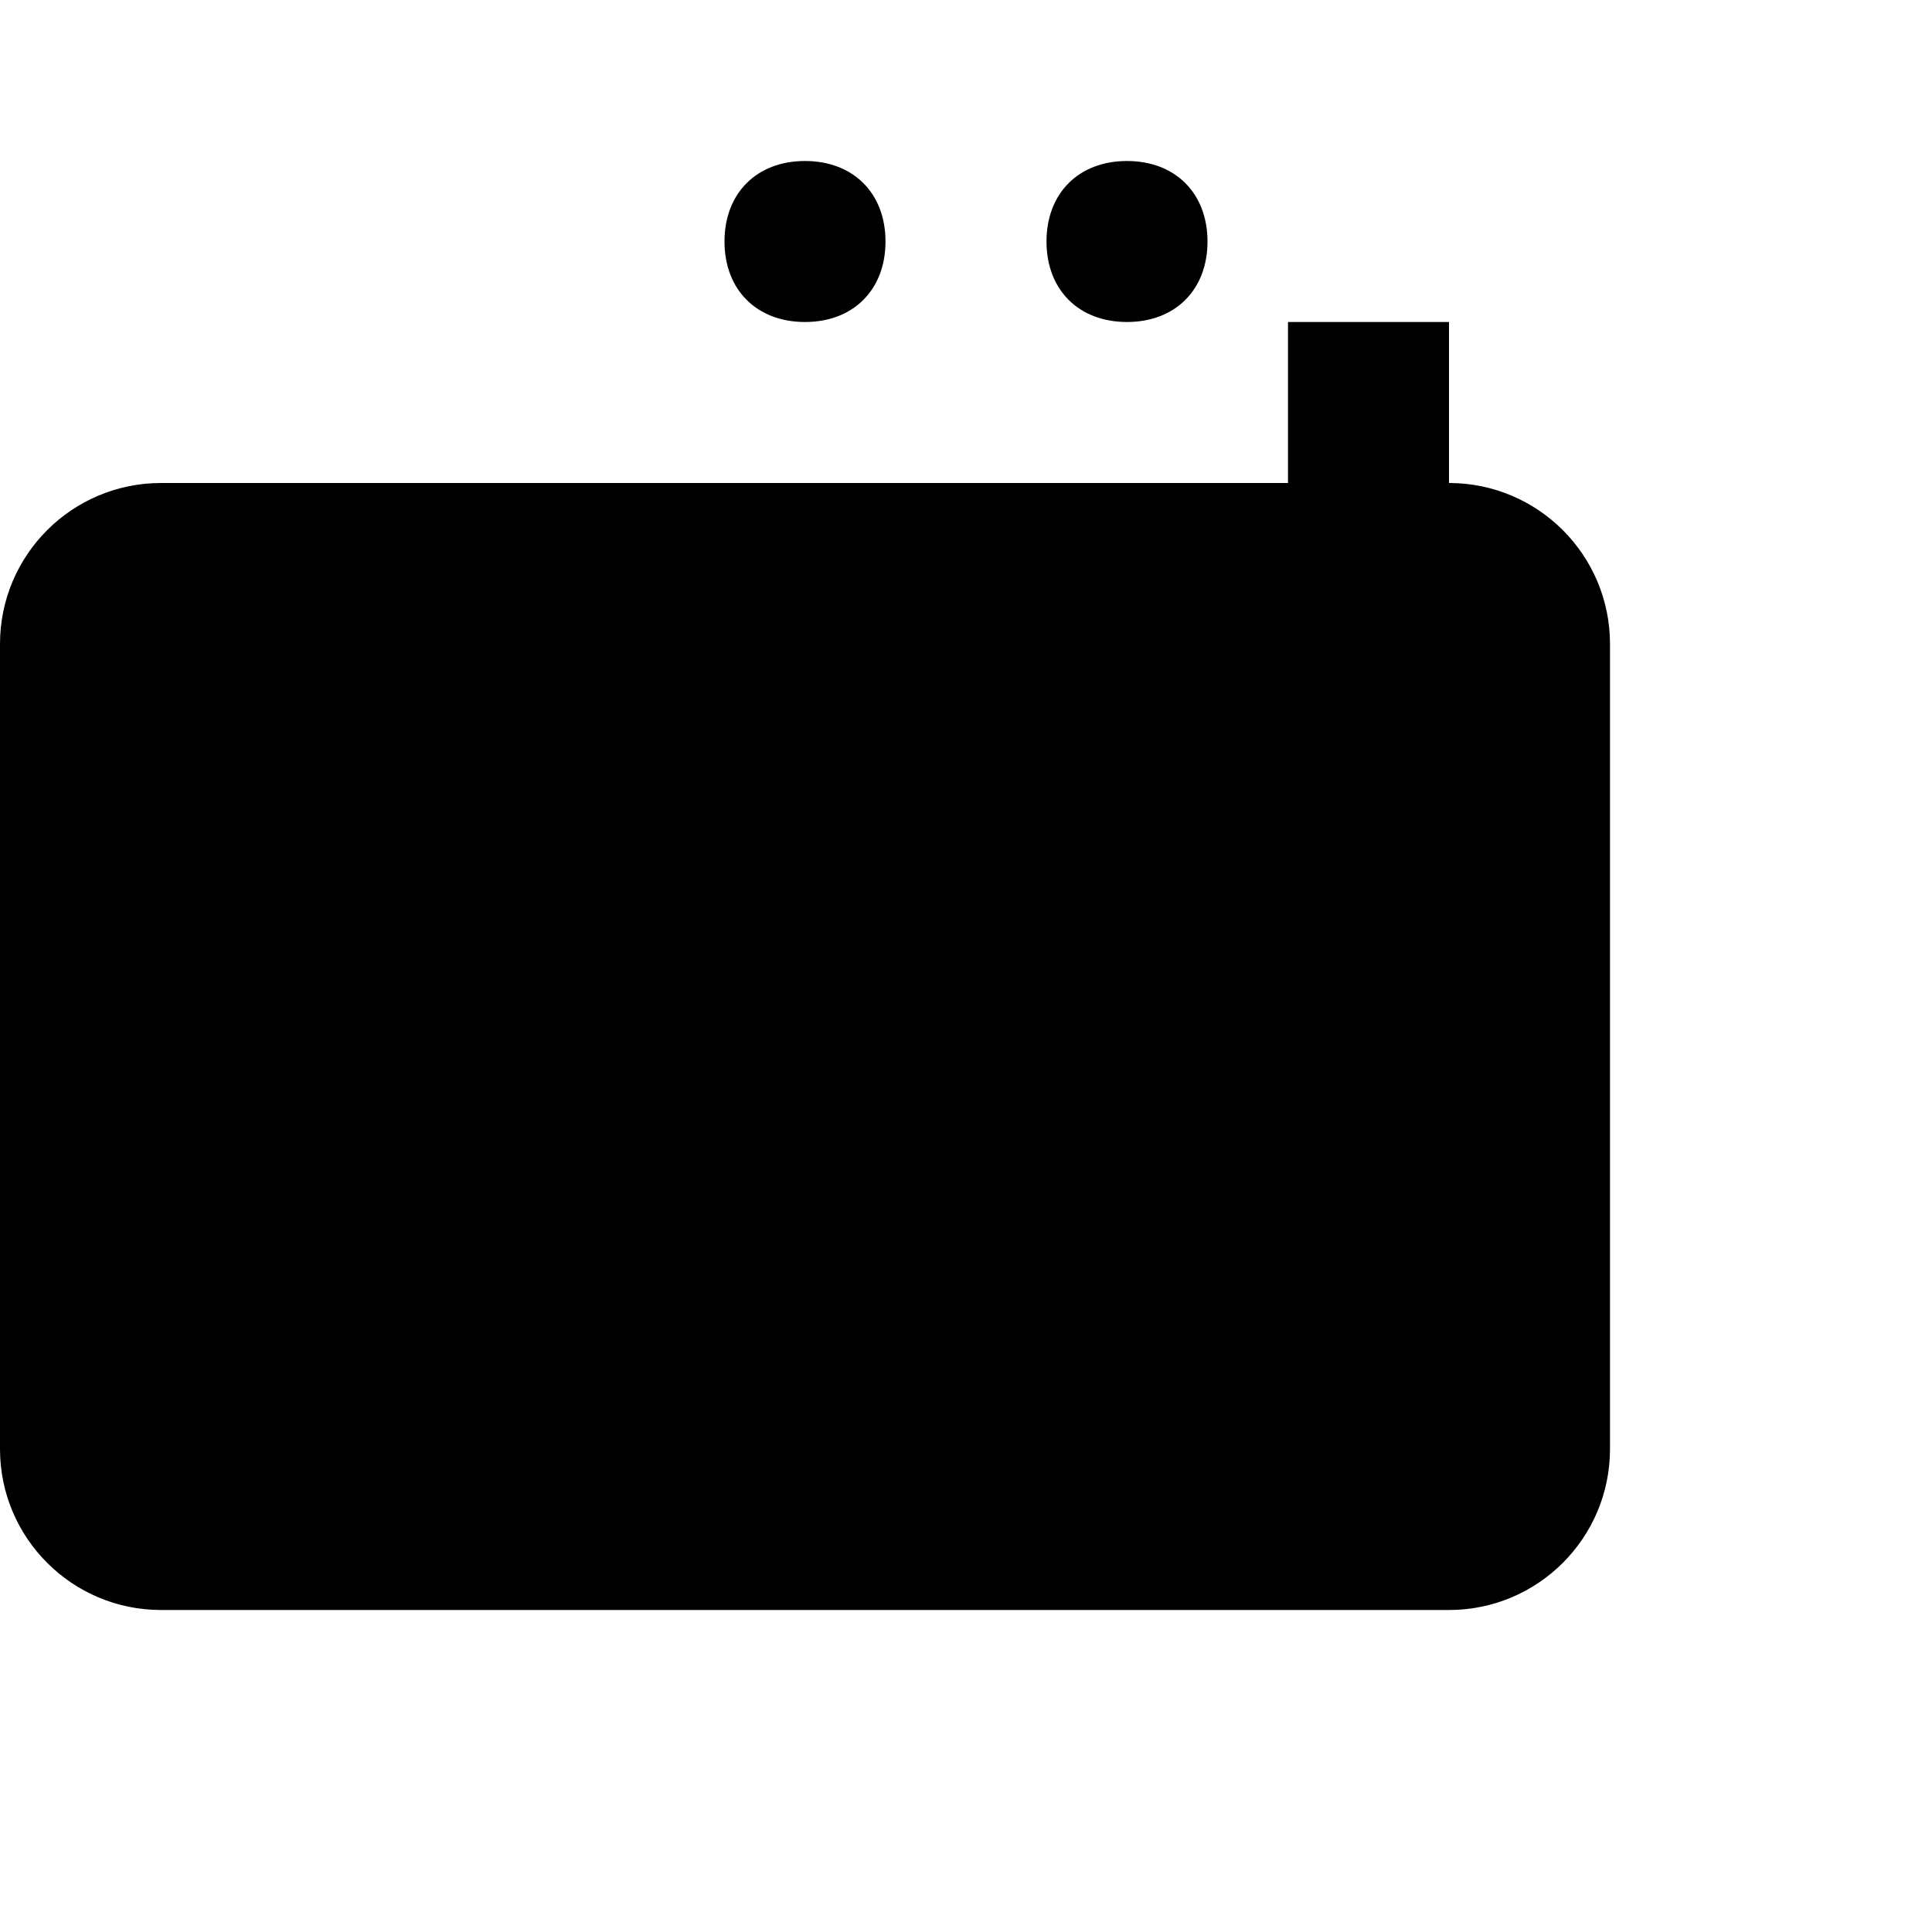
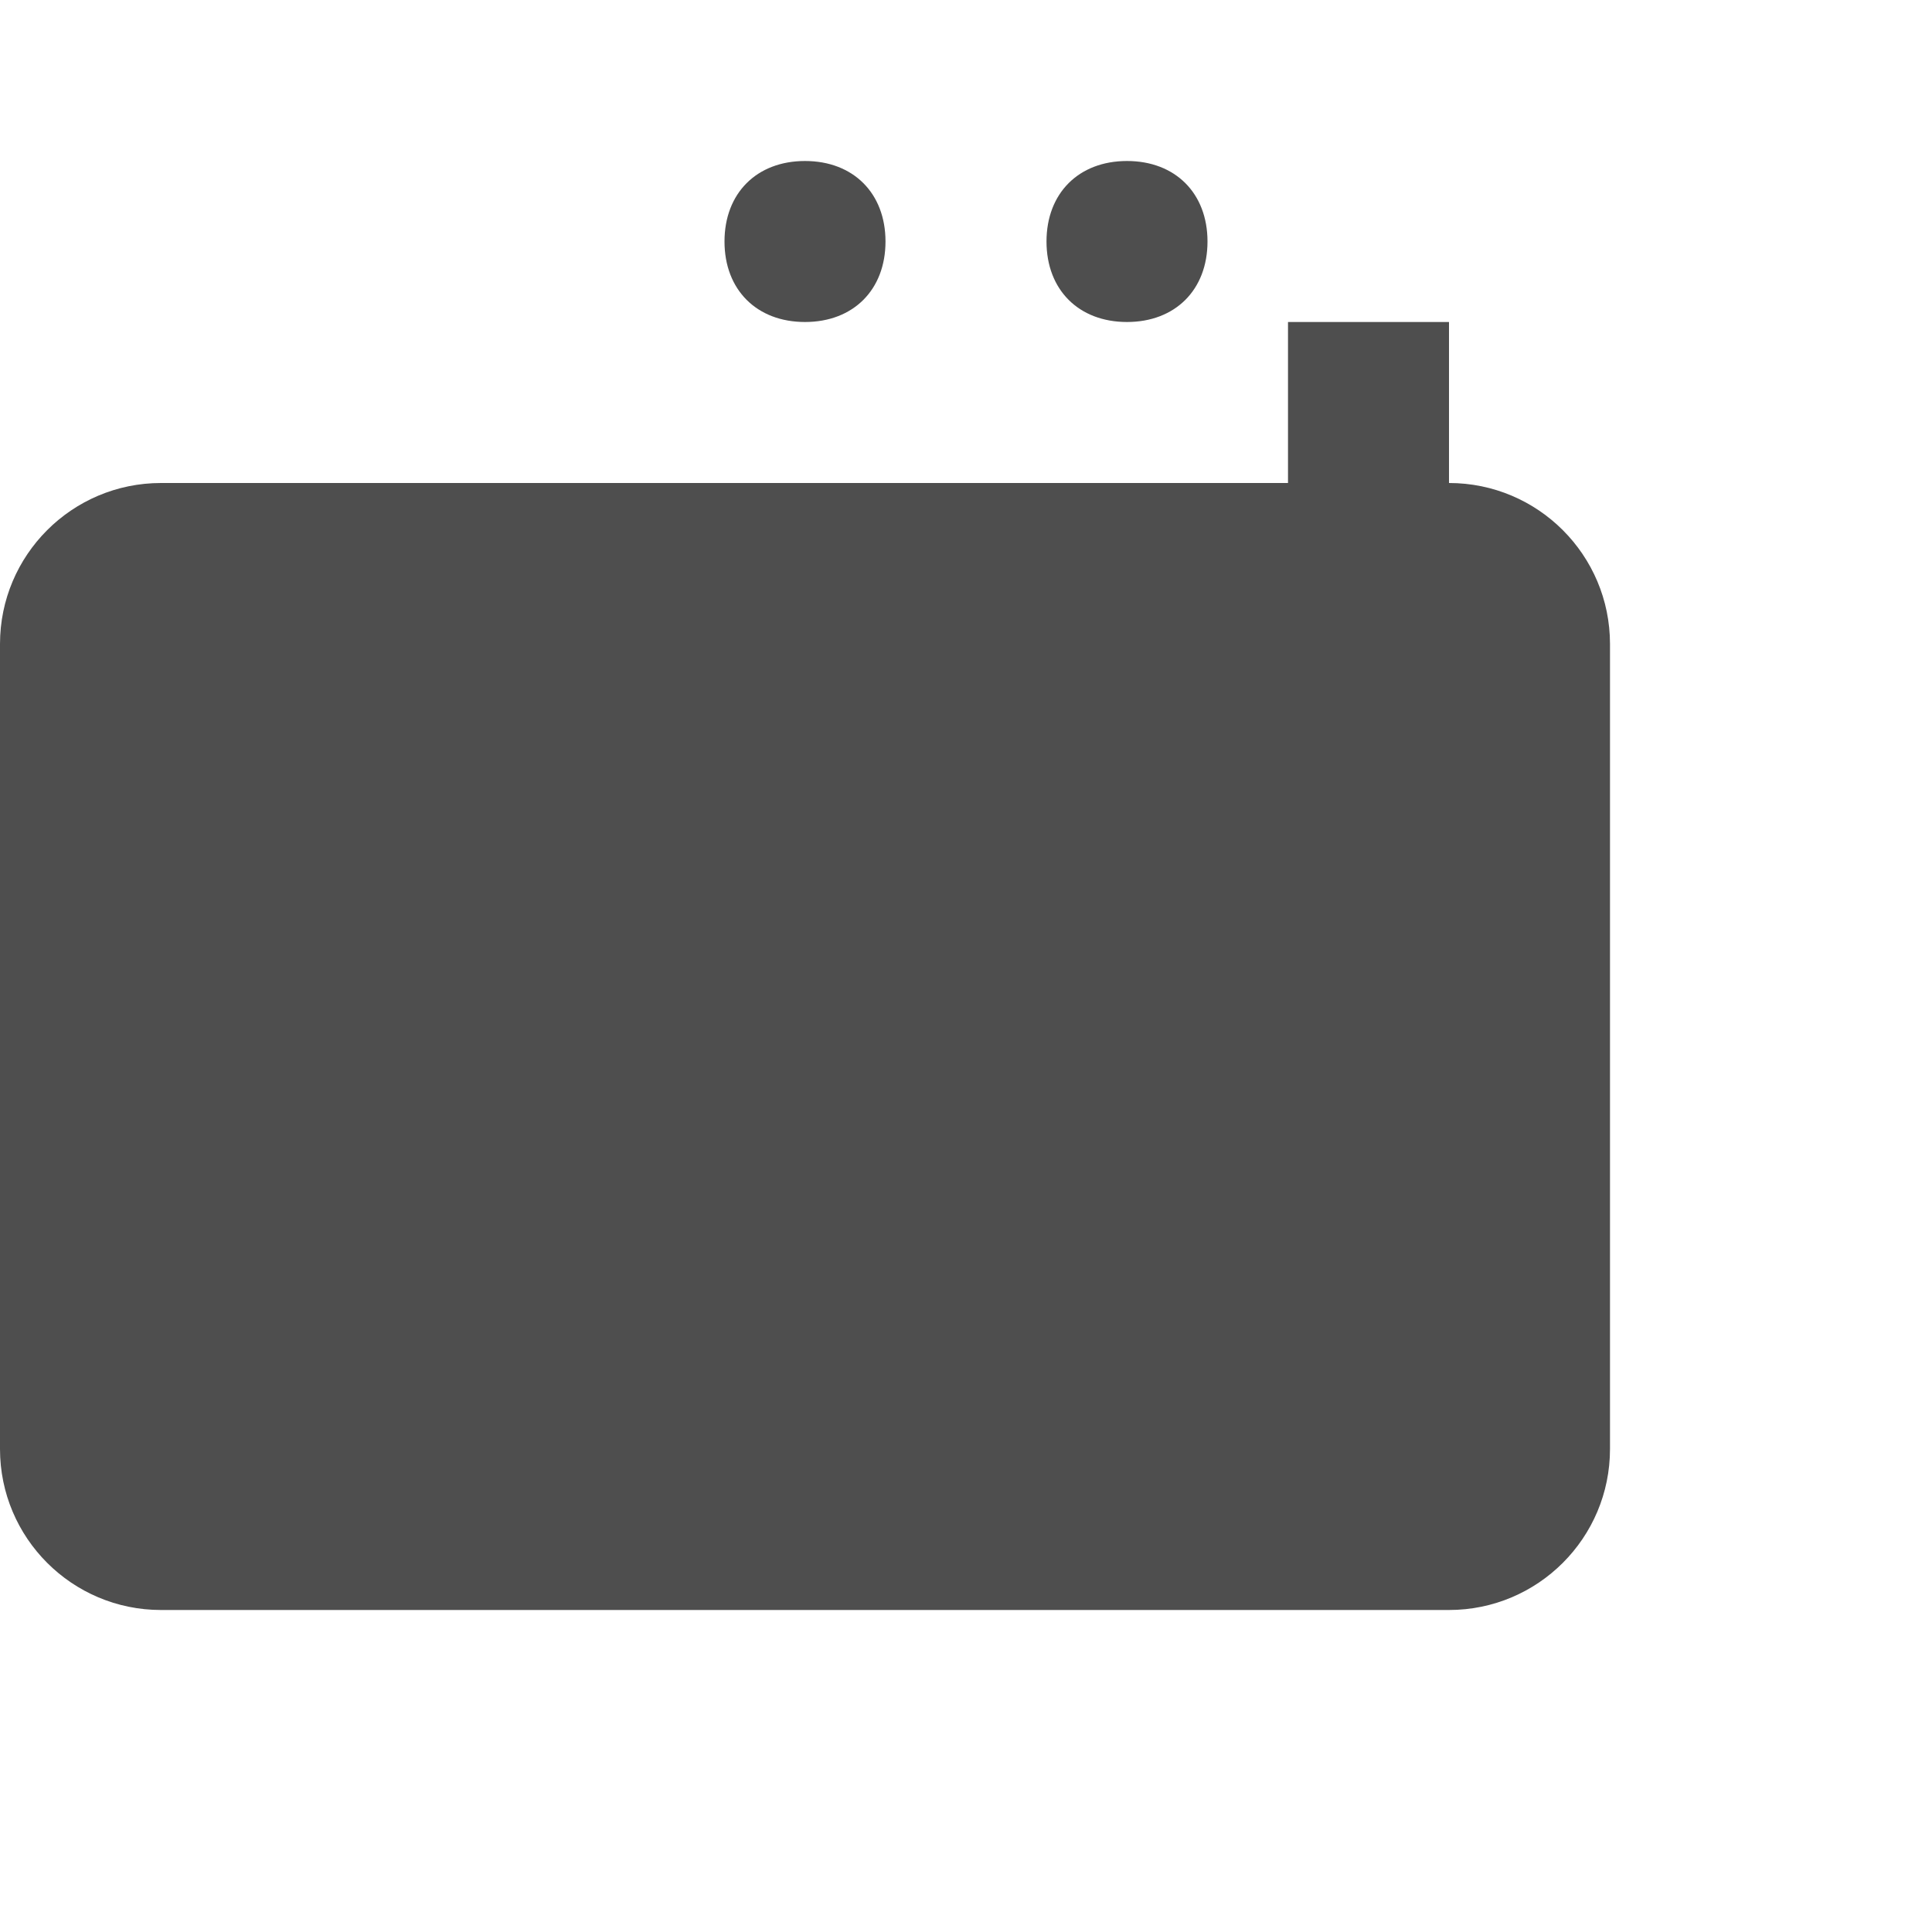
- <svg xmlns="http://www.w3.org/2000/svg" width="24" height="24" fill="#000000" viewBox="0 0 24 24">
+ <svg xmlns="http://www.w3.org/2000/svg" width="24" height="24" fill="#4e4e4e" viewBox="0 0 24 24">
  <path d="M14,2C13.4,2 13,2.4 13,3C13,3.6 13.4,4 14,4C14.6,4 15,3.6 15,3C15,2.4 14.6,2 14,2M10,2C9.4,2 9,2.4 9,3C9,3.6 9.4,4 10,4C10.6,4 11,3.6 11,3C11,2.4 10.6,2 10,2M18,4H16V6H2A2,2 0 0,0 0,8V18A2,2 0 0,0 2,20H18A2,2 0 0,0 20,18V8A2,2 0 0,0 18,6M2,8V18H18V8H2Z" />
</svg>
